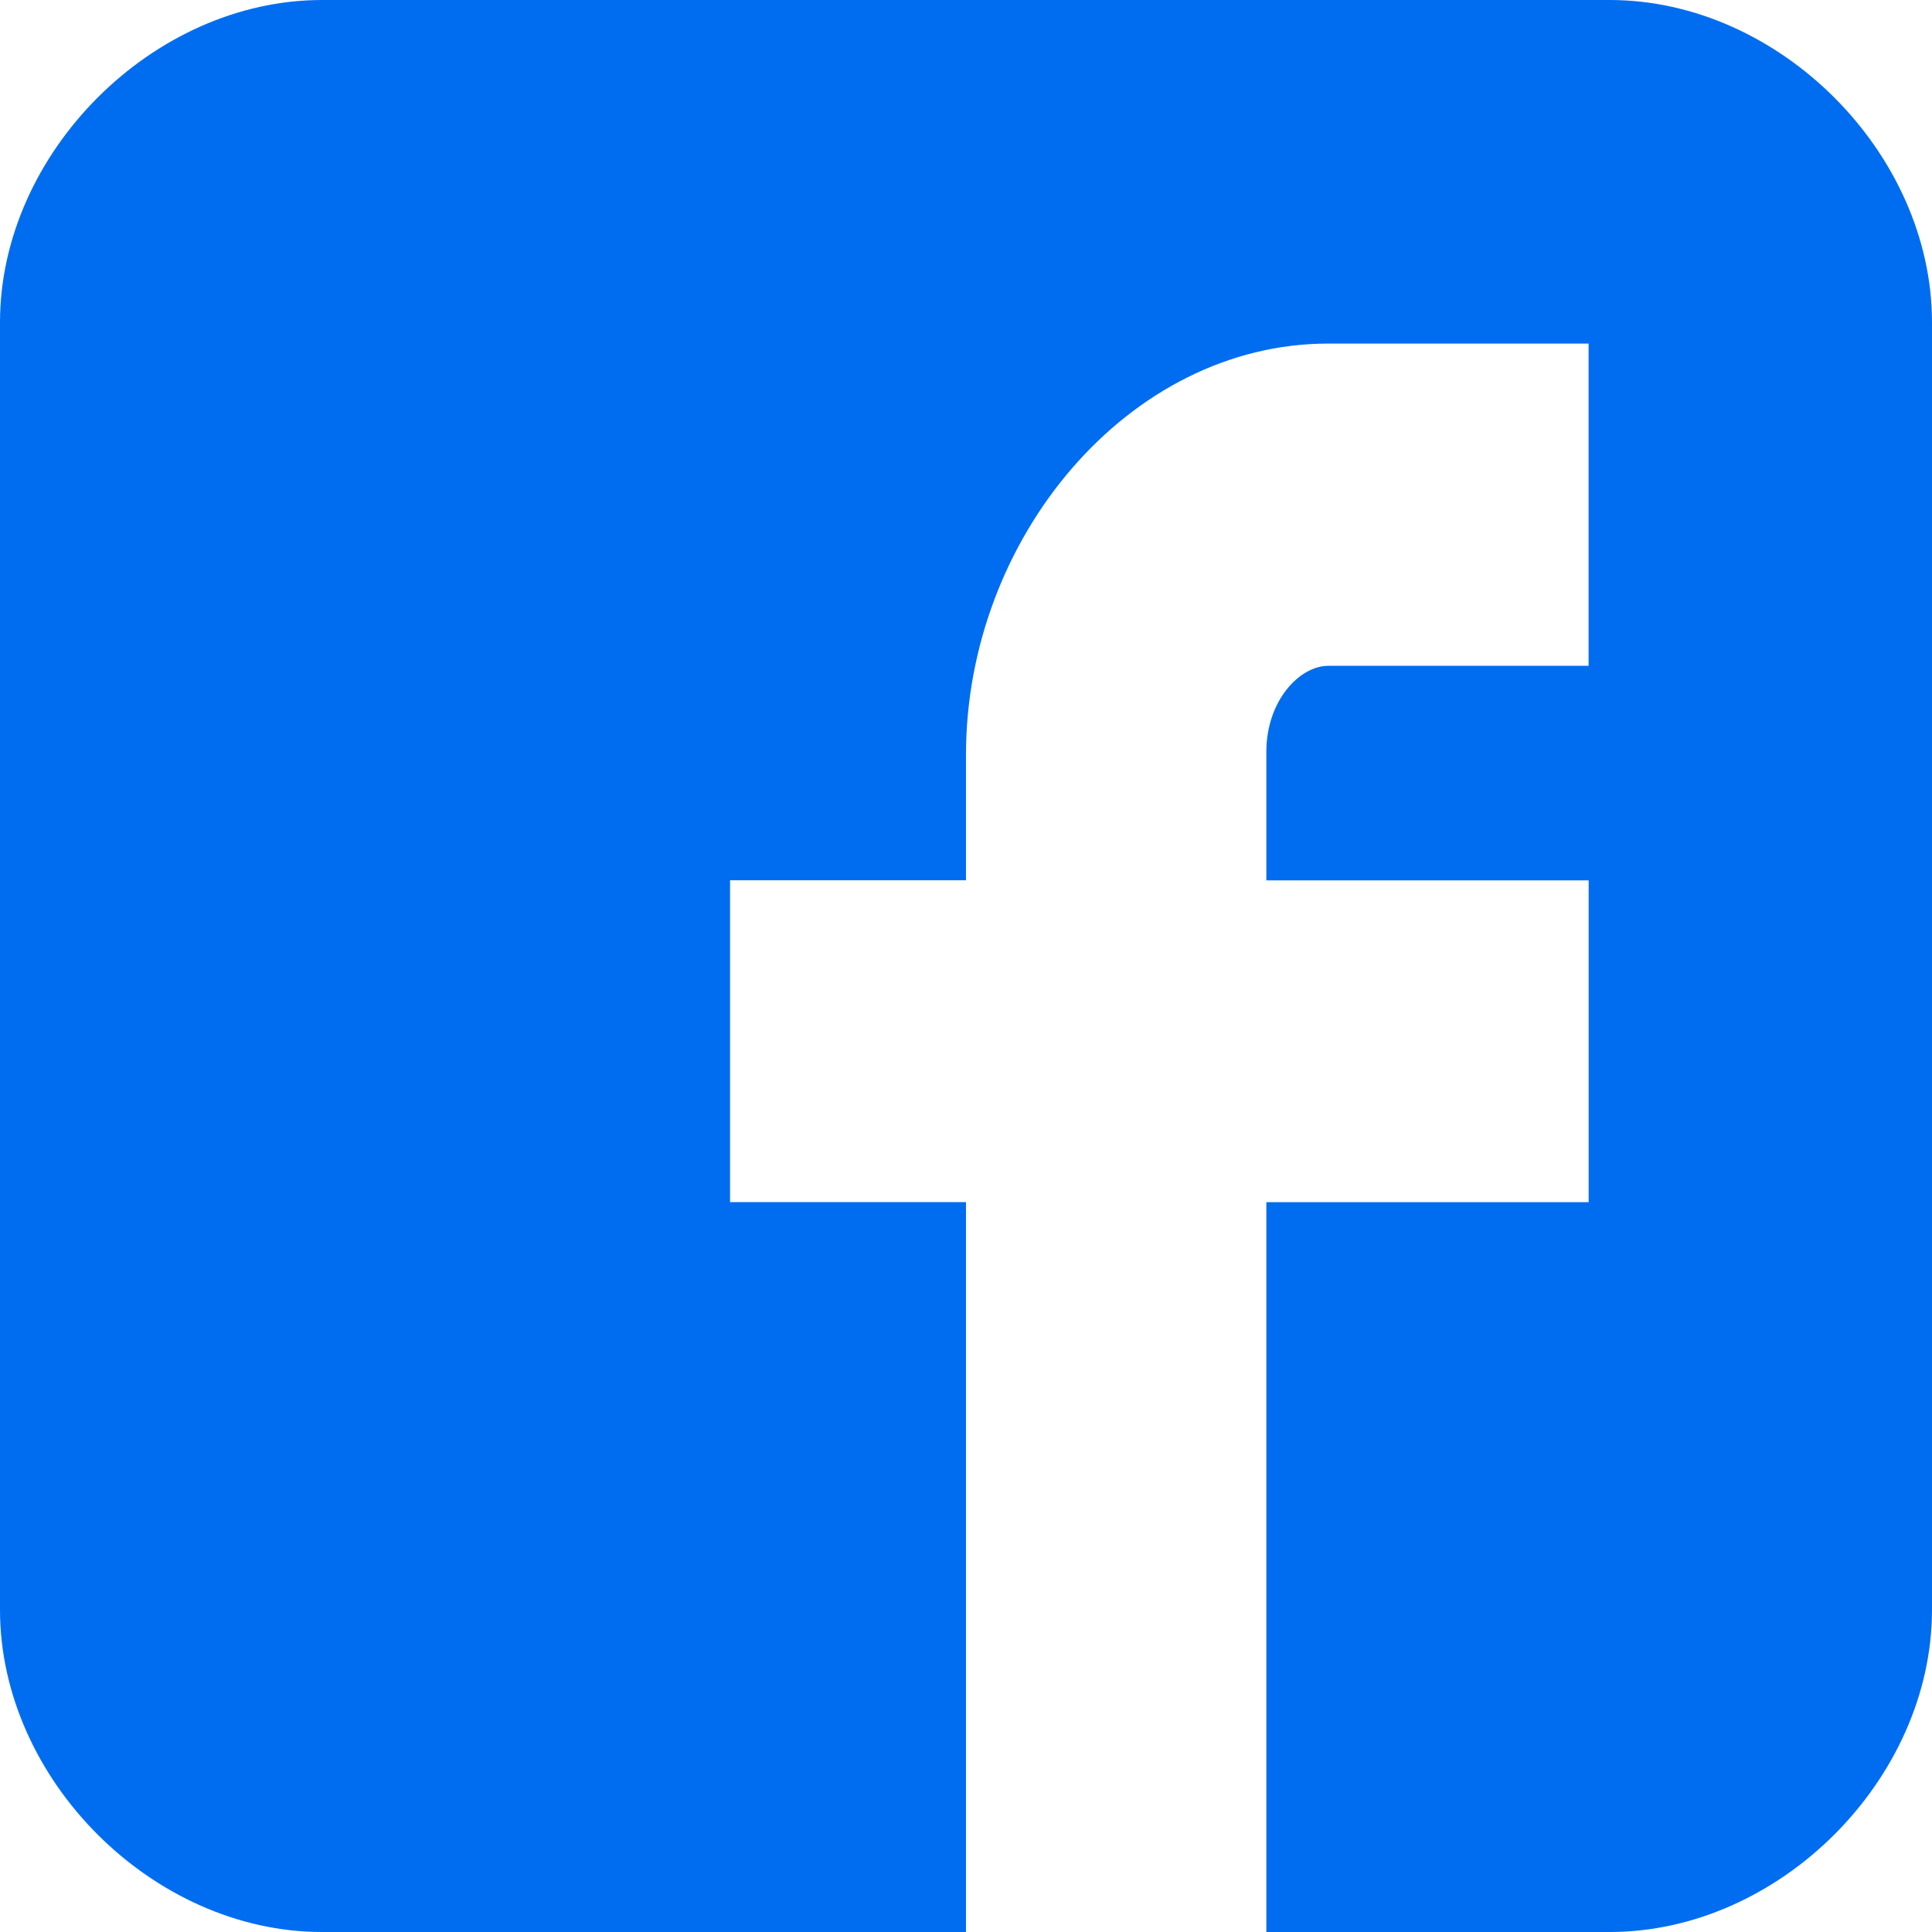
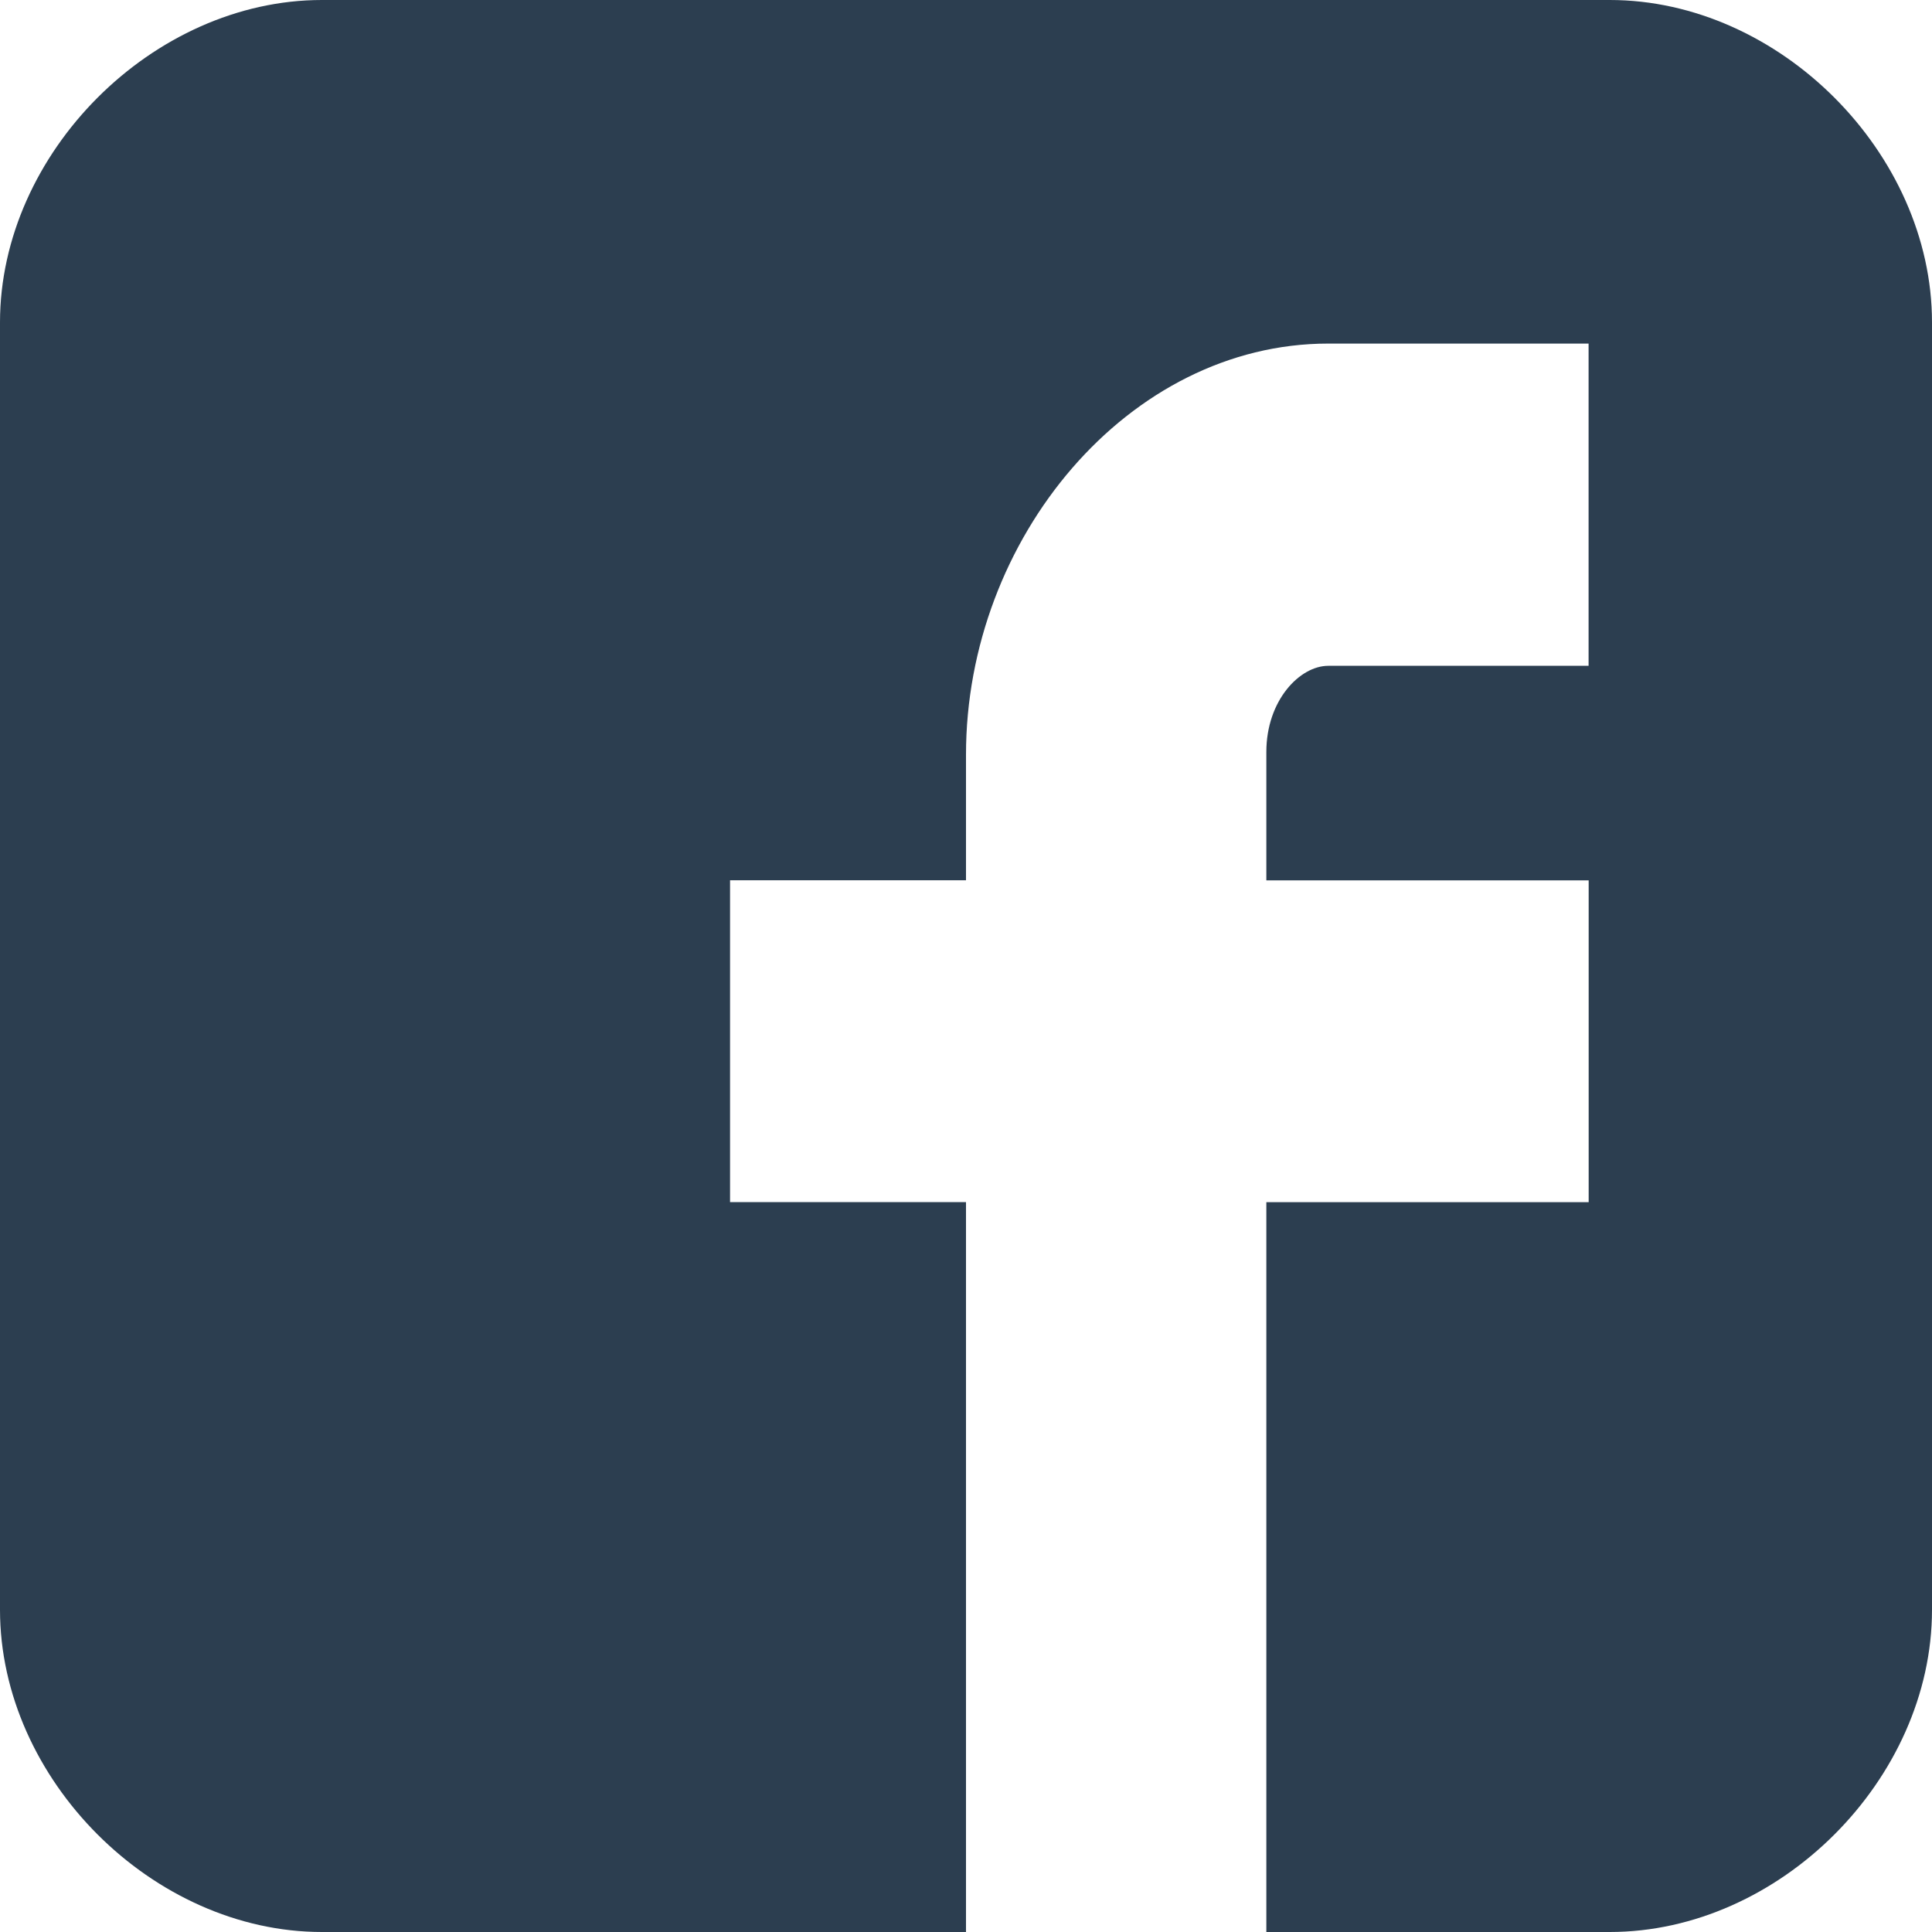
<svg xmlns="http://www.w3.org/2000/svg" version="1.1" id="Capa_1" x="0px" y="0px" viewBox="0 0 478.165 478.165" style="enable-background:new 0 0 478.165 478.165;" xml:space="preserve" width="512px" height="512px">
-   <g>
-     <path id="Facebook__x28_alt_x29__3_" d="M478.165,79.794C478.165,37.855,440.35,0,398.411,0H79.674C37.835,0,0,37.855,0,79.794   v318.617c0,41.979,37.835,79.754,79.674,79.754h159.408V297.518h-58.396v-79.654h58.396v-31.081   c0-53.495,40.206-101.749,89.656-101.749h64.433v79.754h-64.433c-7.013,0-15.321,8.507-15.321,21.338v31.758h79.774v79.654h-79.774   v180.627h84.994c41.939,0,79.754-37.775,79.754-79.754V79.794z" fill="#006DF0" />
+   <defs id="defs38" />
+   <g id="g3">
+     <path id="Facebook__x28_alt_x29__3_" d="M478.165,79.794C478.165,37.855,440.35,0,398.411,0H79.674C37.835,0,0,37.855,0,79.794   v318.617c0,41.979,37.835,79.754,79.674,79.754h159.408V297.518h-58.396v-79.654h58.396v-31.081   c0-53.495,40.206-101.749,89.656-101.749h64.433v79.754h-64.433c-7.013,0-15.321,8.507-15.321,21.338v31.758h79.774v79.654h-79.774   v180.627h84.994c41.939,0,79.754-37.775,79.754-79.754V79.794z" fill="#006DF0" style="fill:#2c3e50;fill-opacity:1" />
  </g>
-   <g>
- </g>
-   <g>
- </g>
-   <g>
- </g>
-   <g>
- </g>
-   <g>
- </g>
-   <g>
- </g>
-   <g>
- </g>
-   <g>
- </g>
-   <g>
- </g>
-   <g>
- </g>
-   <g>
- </g>
-   <g>
- </g>
-   <g>
- </g>
-   <g>
- </g>
-   <g>
- </g>
+   <g id="g6" />
+   <g id="g8" />
+   <g id="g10" />
+   <g id="g12" />
+   <g id="g14" />
+   <g id="g16" />
+   <g id="g18" />
+   <g id="g20" />
+   <g id="g22" />
+   <g id="g24" />
+   <g id="g26" />
+   <g id="g28" />
+   <g id="g30" />
+   <g id="g32" />
+   <g id="g34" />
</svg>
